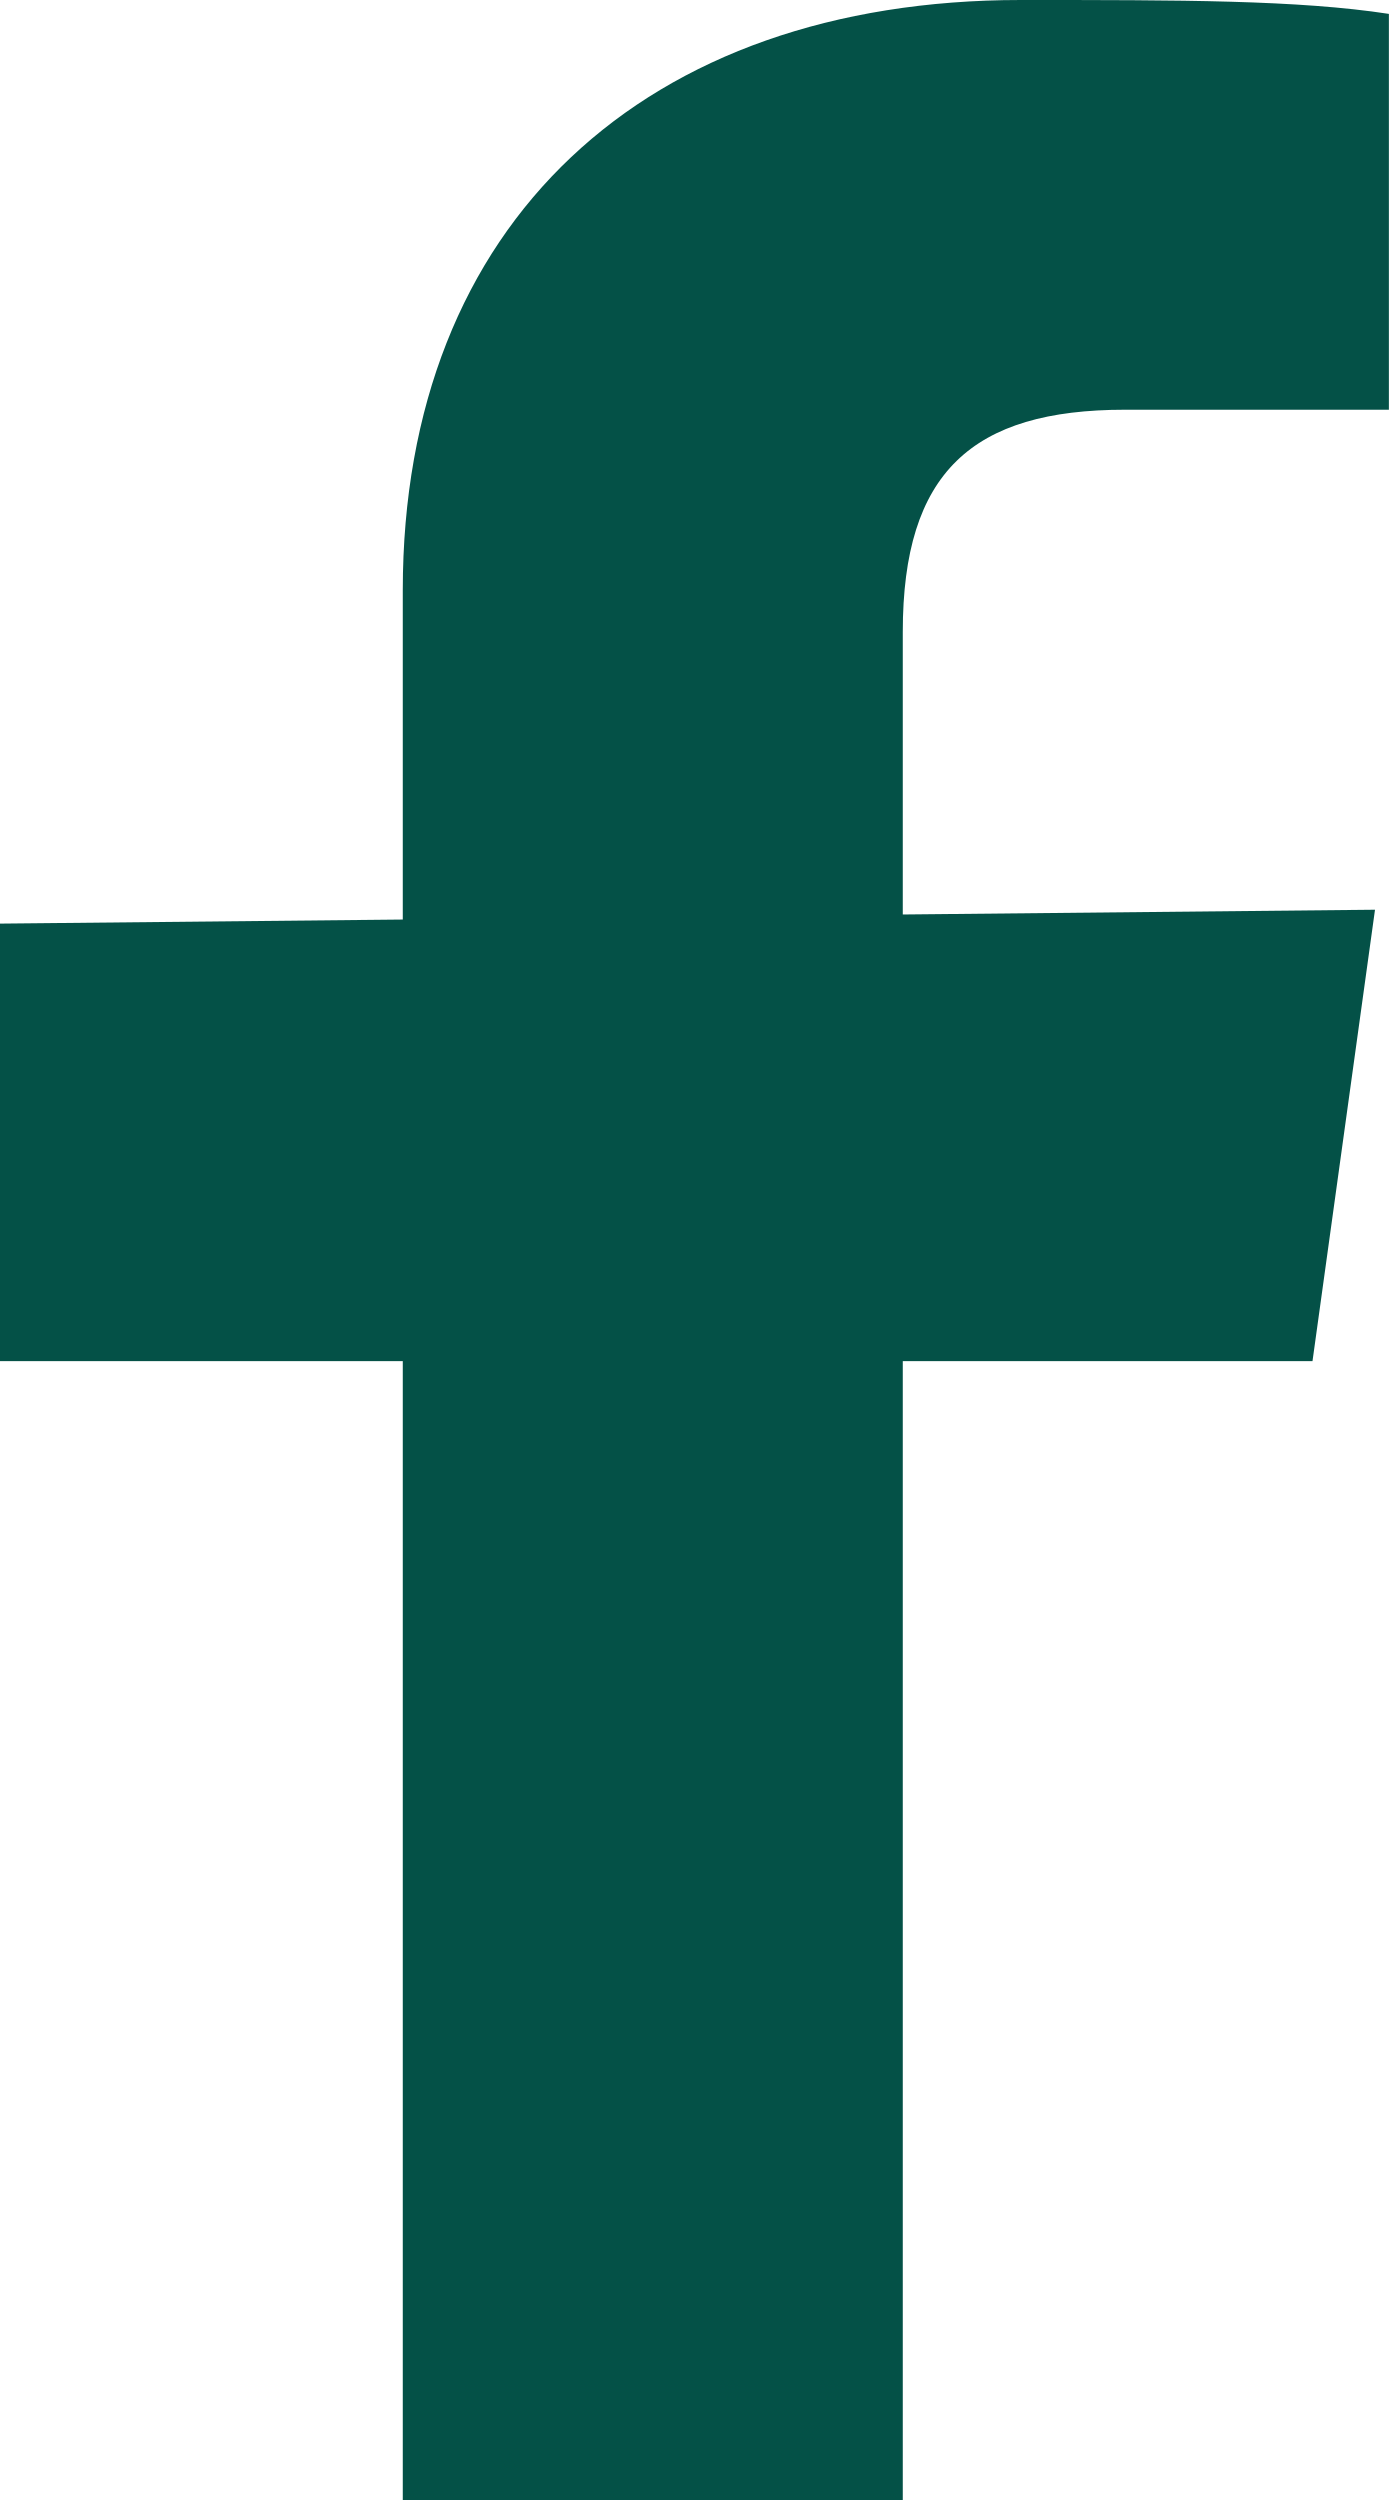
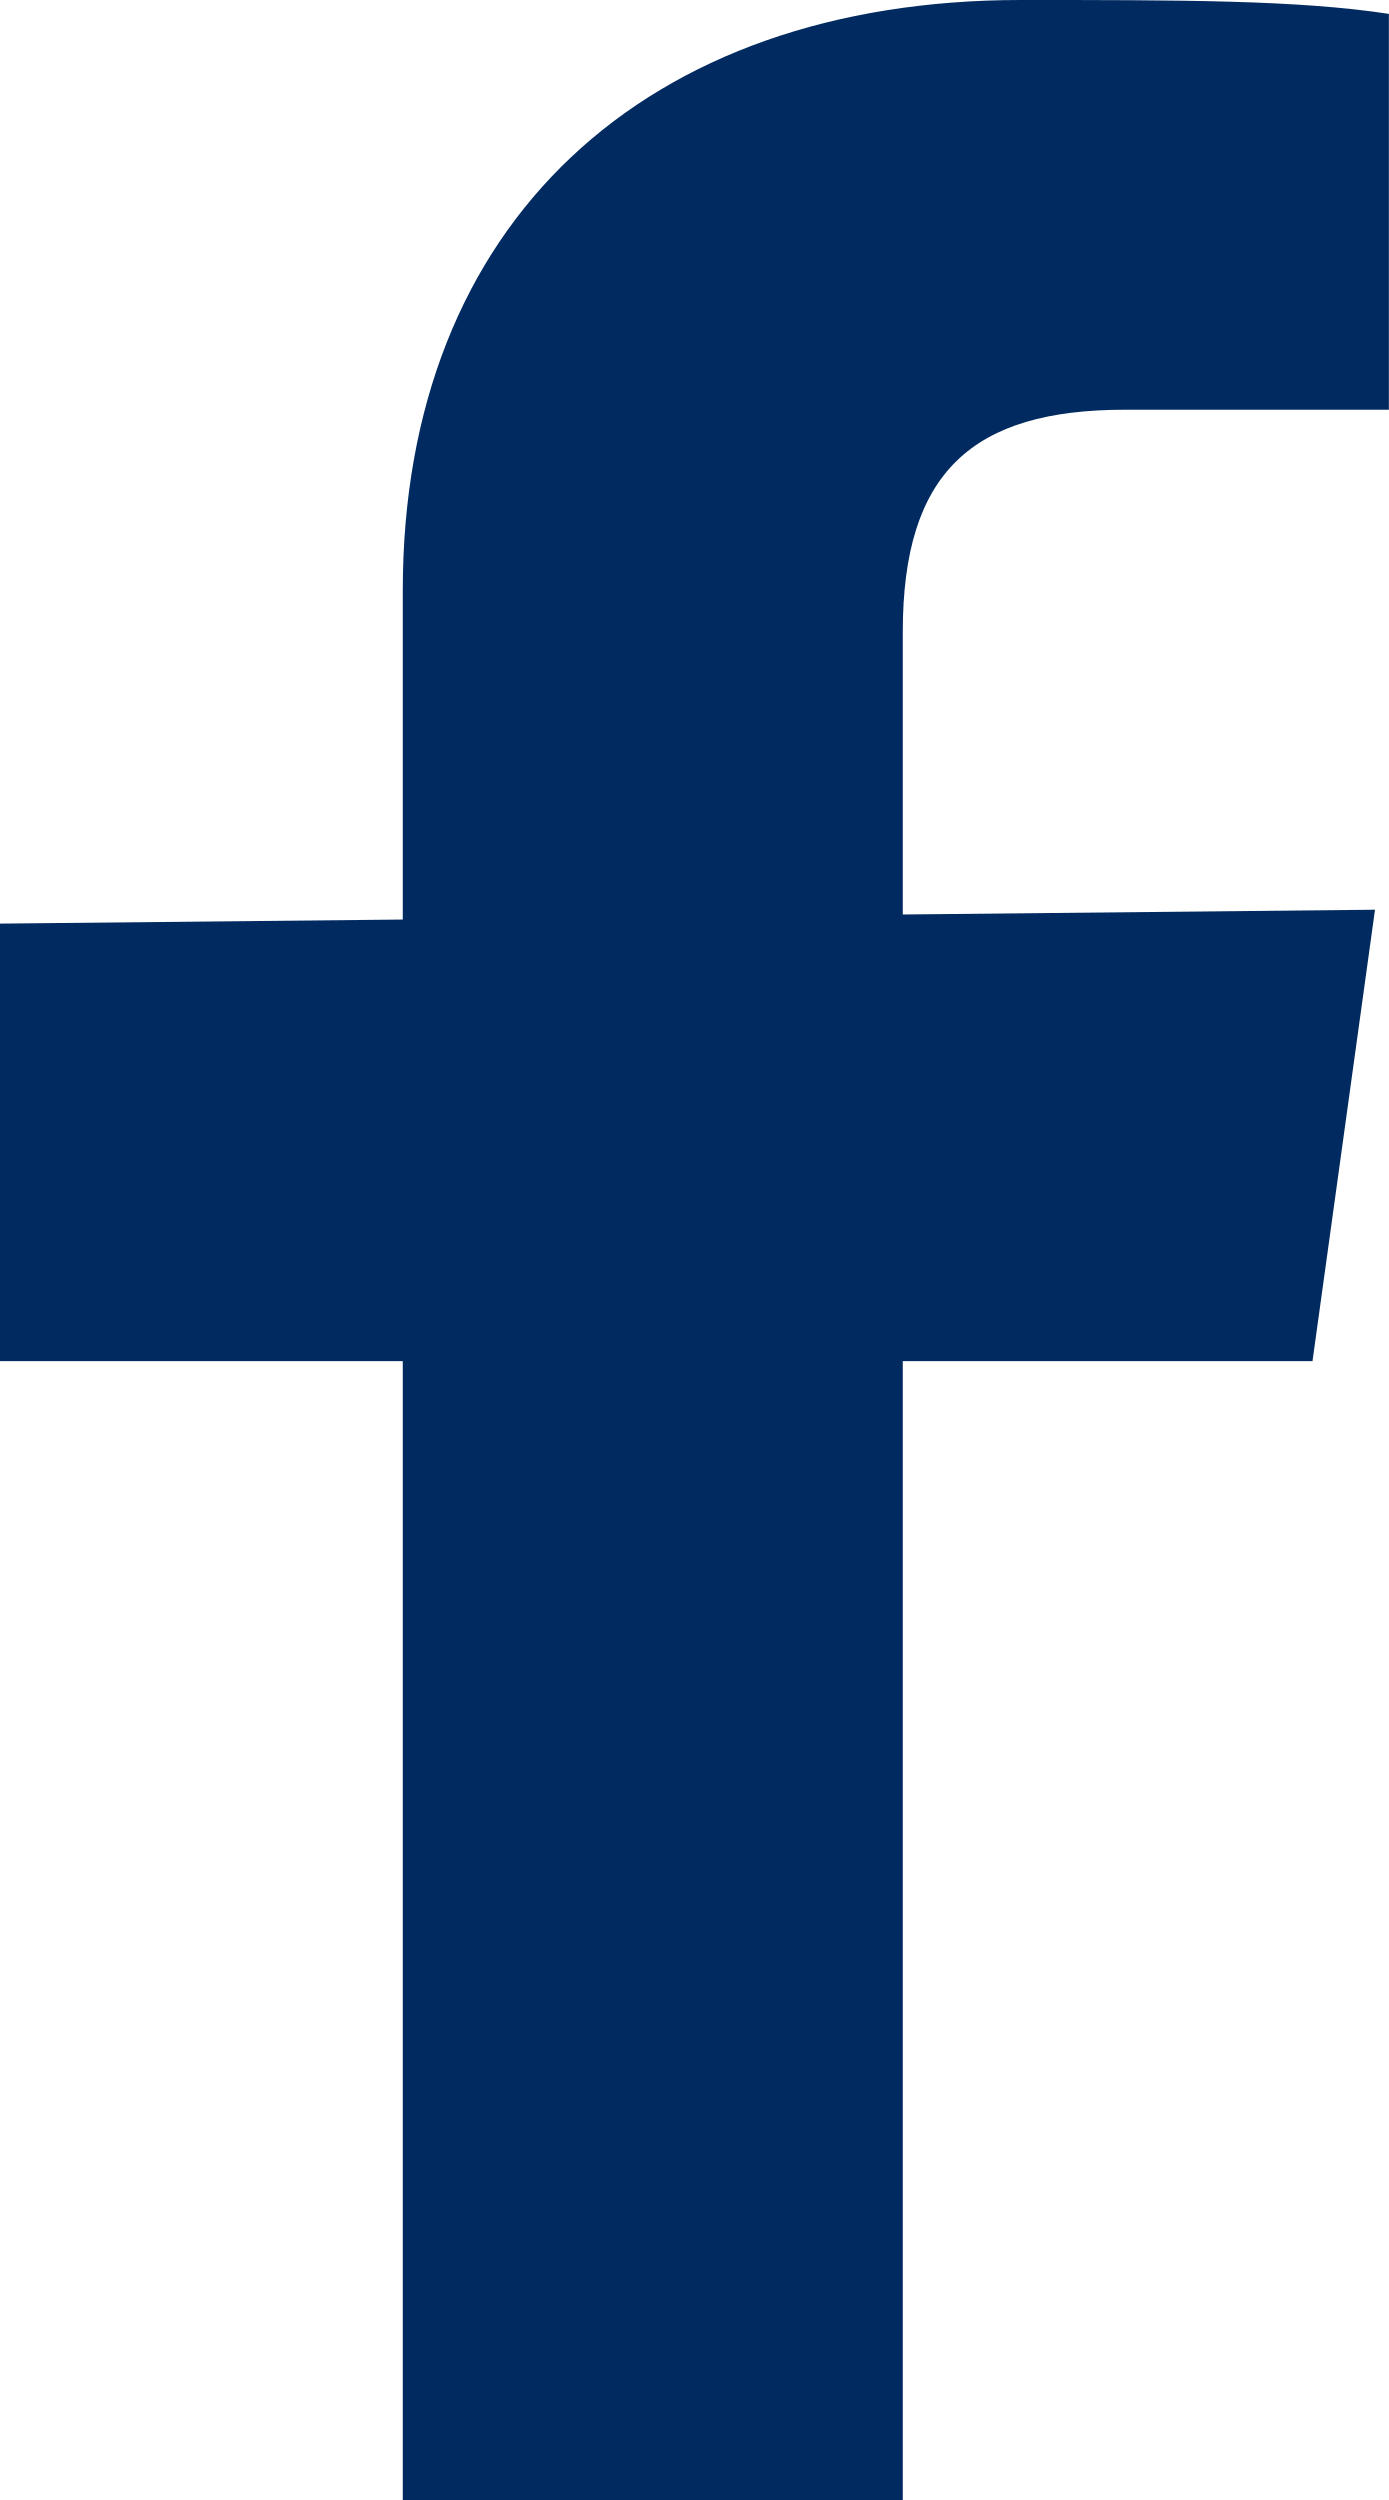
- <svg xmlns="http://www.w3.org/2000/svg" width="20" height="36" viewBox="0 0 20 36" fill="#045147">
+ <svg xmlns="http://www.w3.org/2000/svg" width="20" height="36" viewBox="0 0 20 36" fill="#012A60">
  <path d="M13,36H5.8V8.5C5.8,3.2,9.3,0,14.7,0c2.3,0,4,0,5.3,0.2v0v5.7h-3.8C14,5.9,13,6.8,13,9.1V36z M0,19.6v-6.3 l19.8-0.2l-0.9,6.5H0z" />
</svg>
